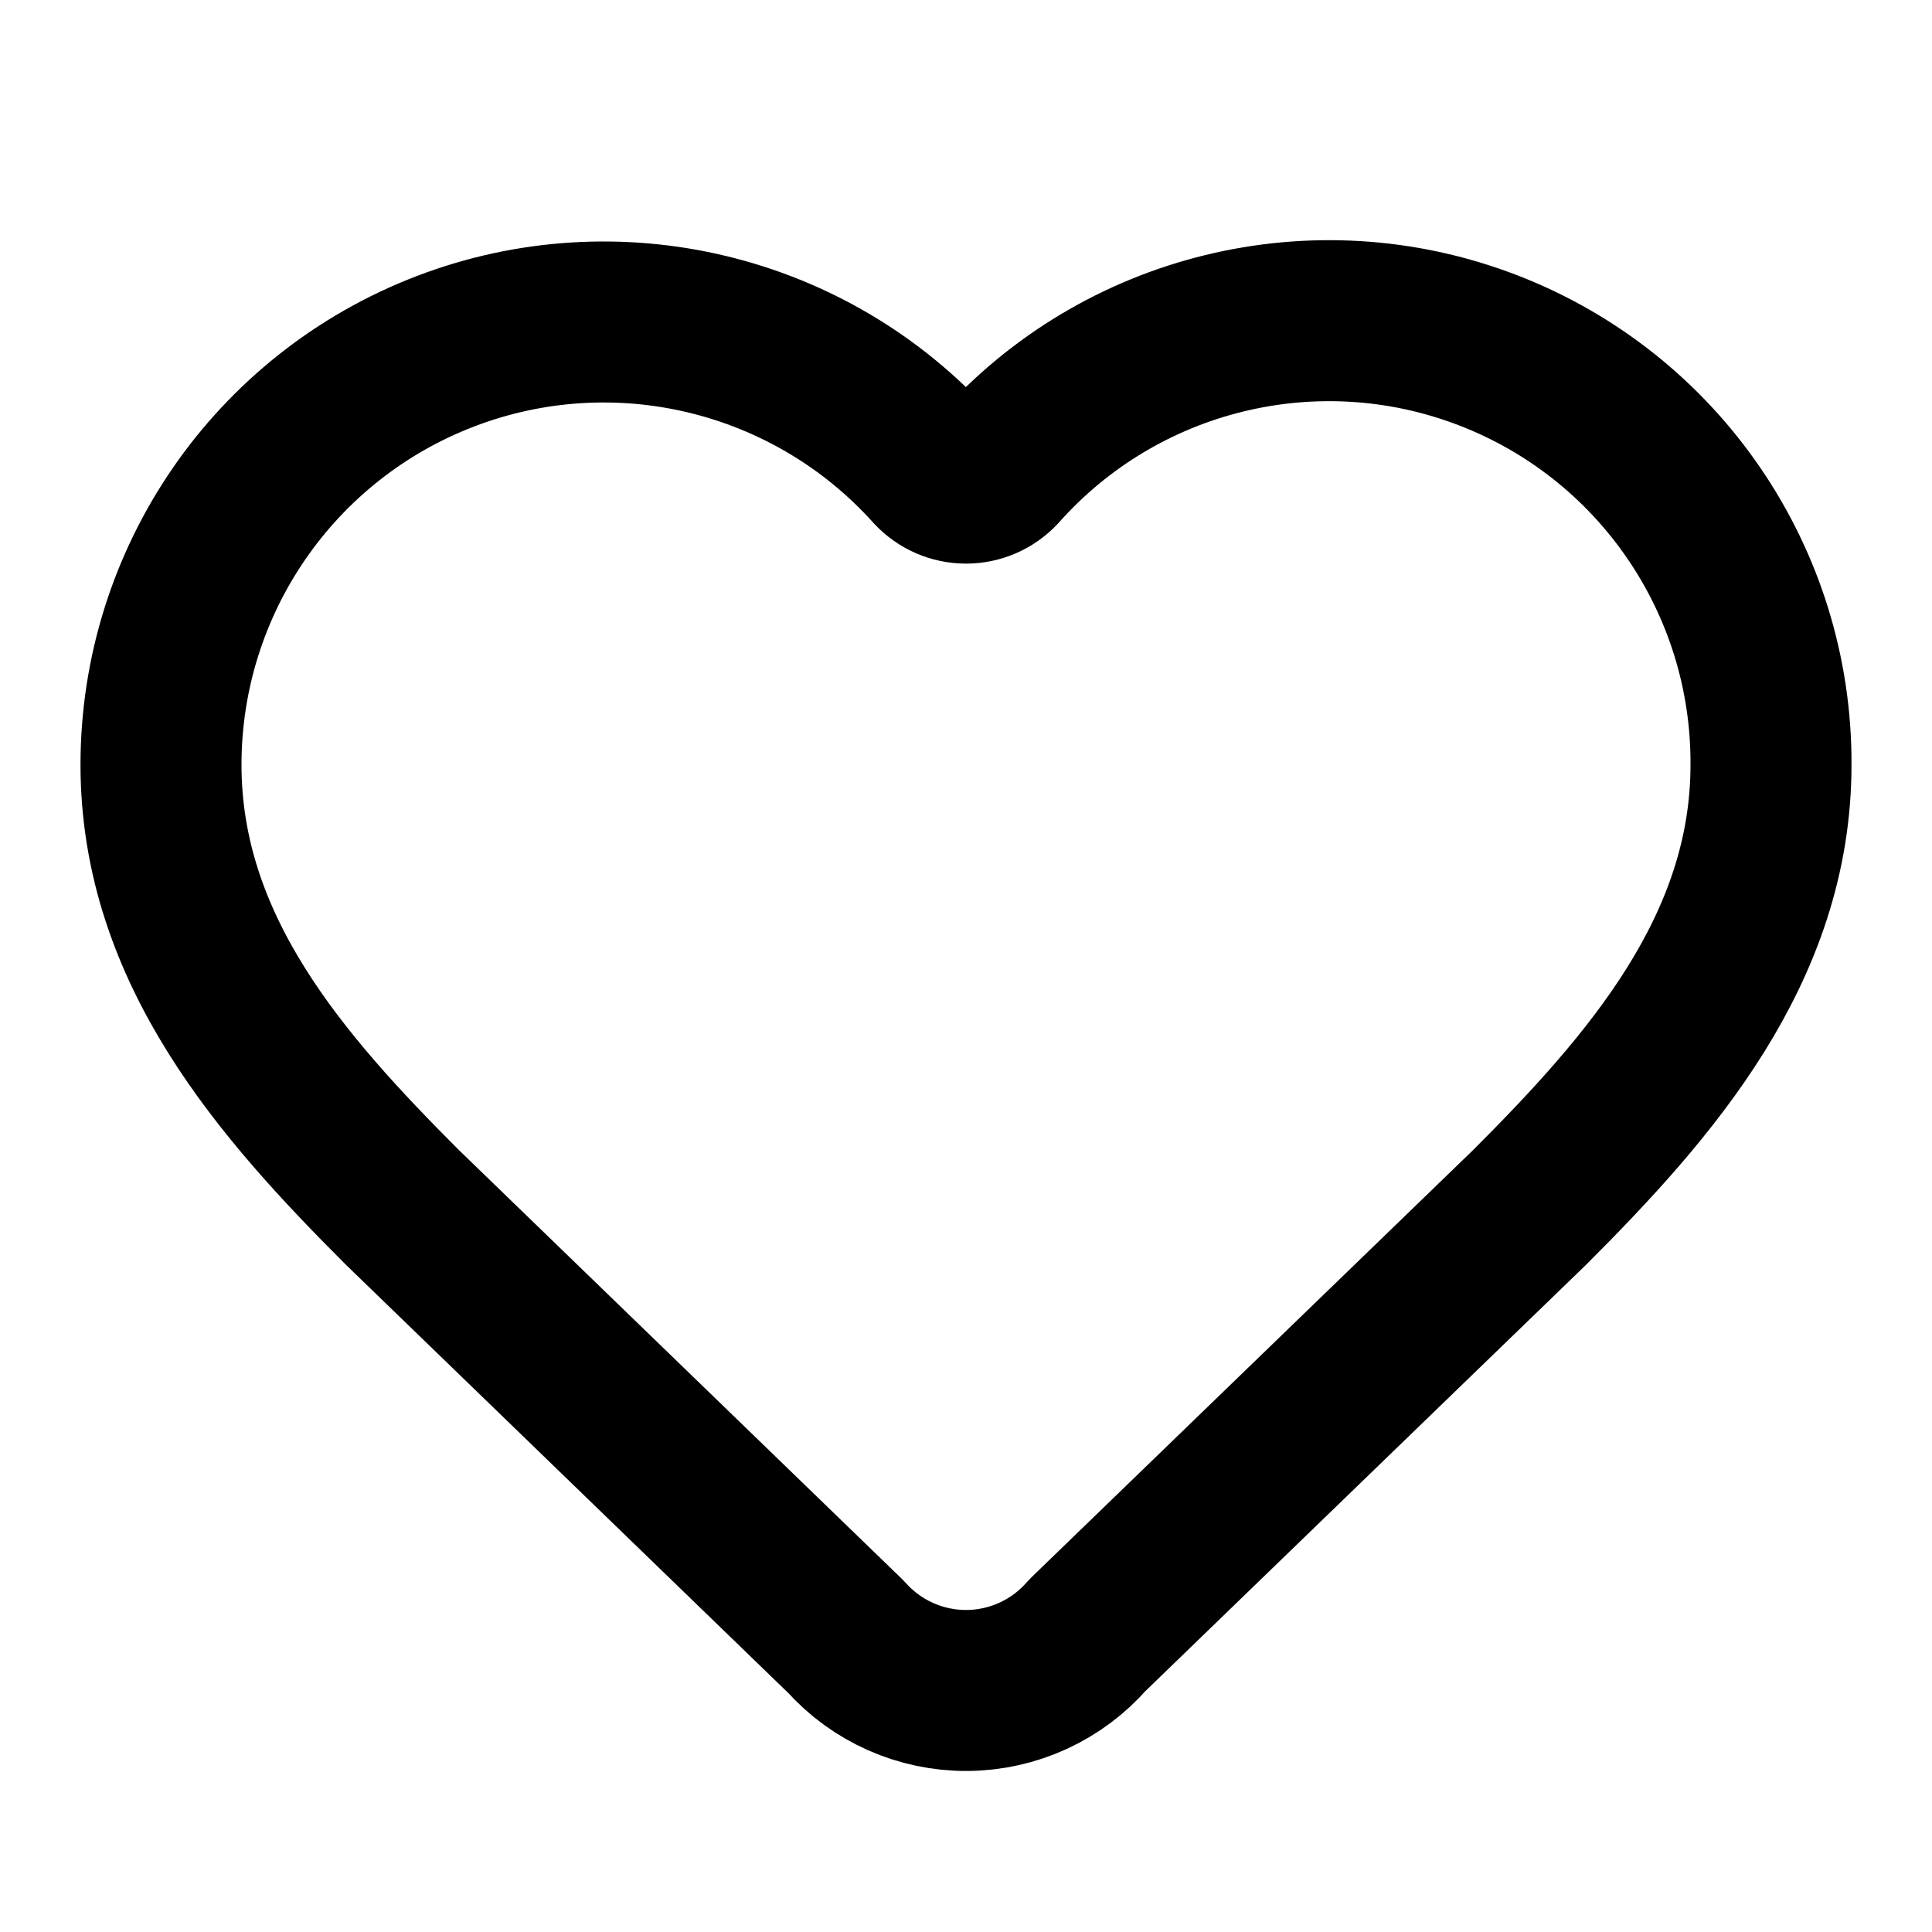
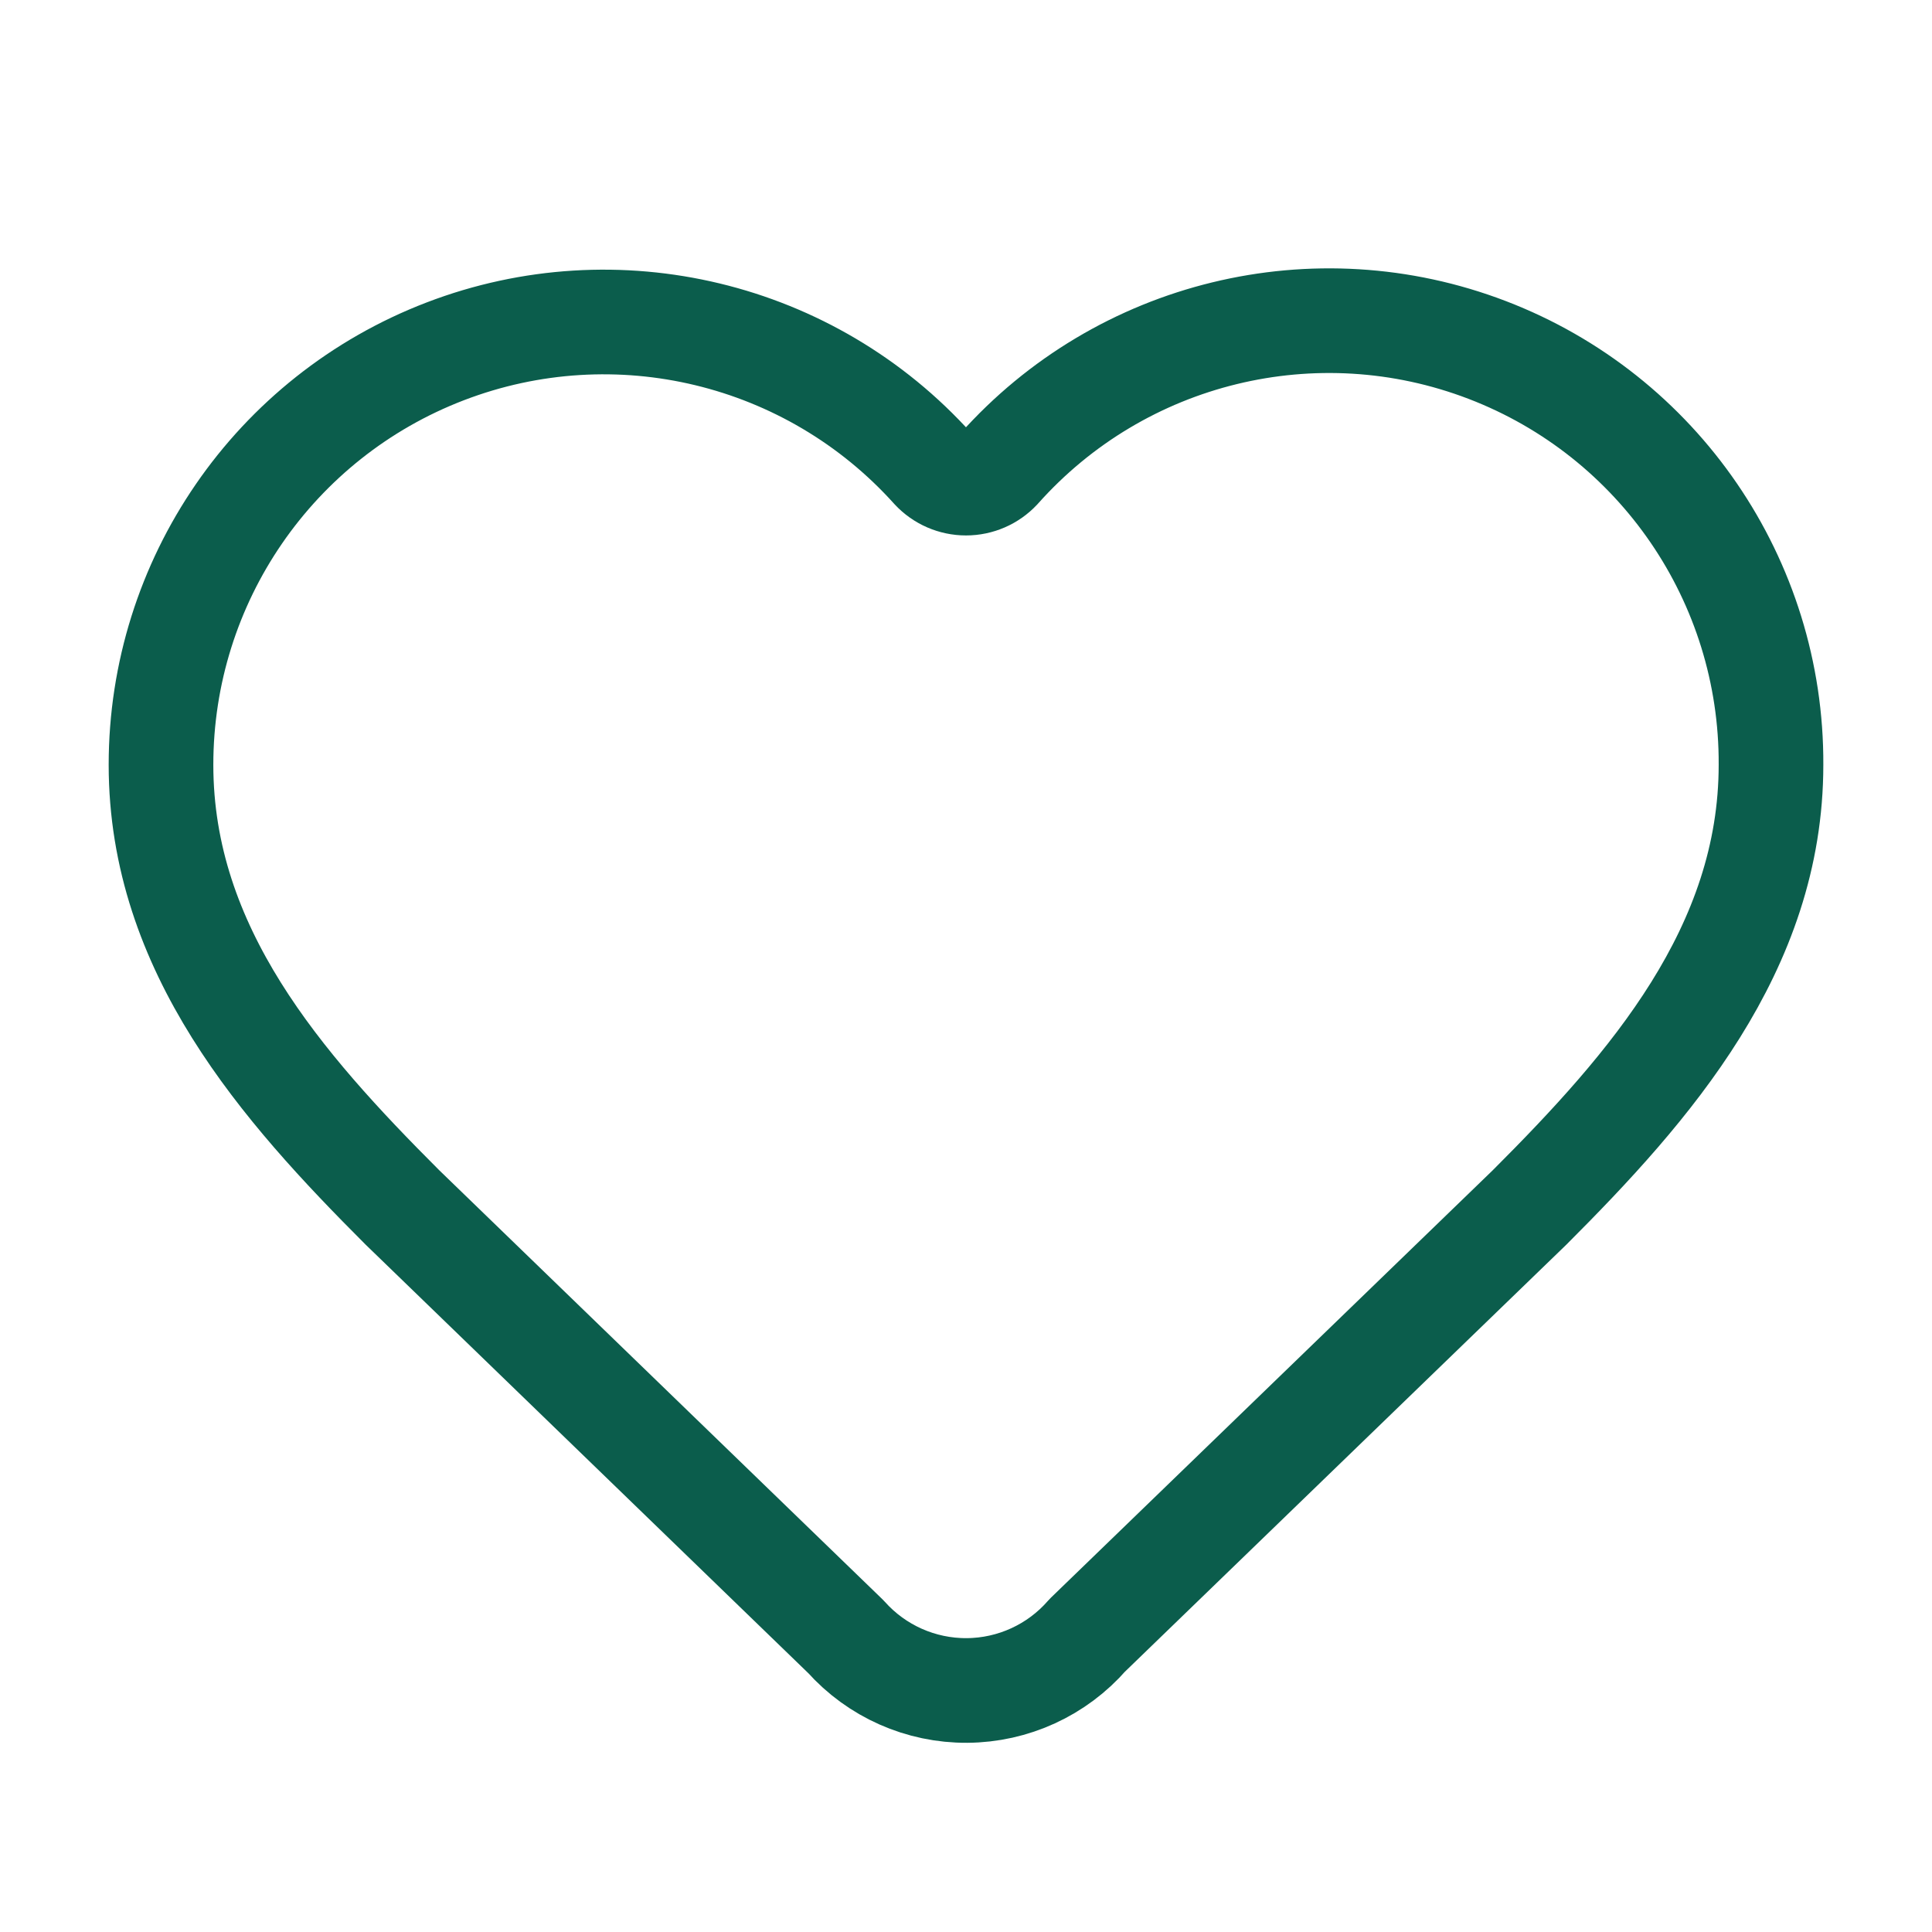
- <svg xmlns="http://www.w3.org/2000/svg" class="lucide lucide-heart" width="24" height="24" viewBox="0 0 24 24" fill="none" stroke="currentColor" stroke-width="2" stroke-linecap="round" stroke-linejoin="round">
+ <svg xmlns="http://www.w3.org/2000/svg" class="lucide lucide-heart" width="24" height="24" viewBox="0 0 24 24" fill="none" stroke="#0B5D4C" stroke-width="1.3" stroke-linecap="round" stroke-linejoin="round">
  <path d="M2 9.5a5.5 5.5 0 0 1 9.591-3.676.56.56 0 0 0 .818 0A5.49 5.49 0 0 1 22 9.5c0 2.29-1.5 4-3 5.5l-5.492 5.313a2 2 0 0 1-3 .019L5 15c-1.5-1.5-3-3.2-3-5.5" />
</svg>
